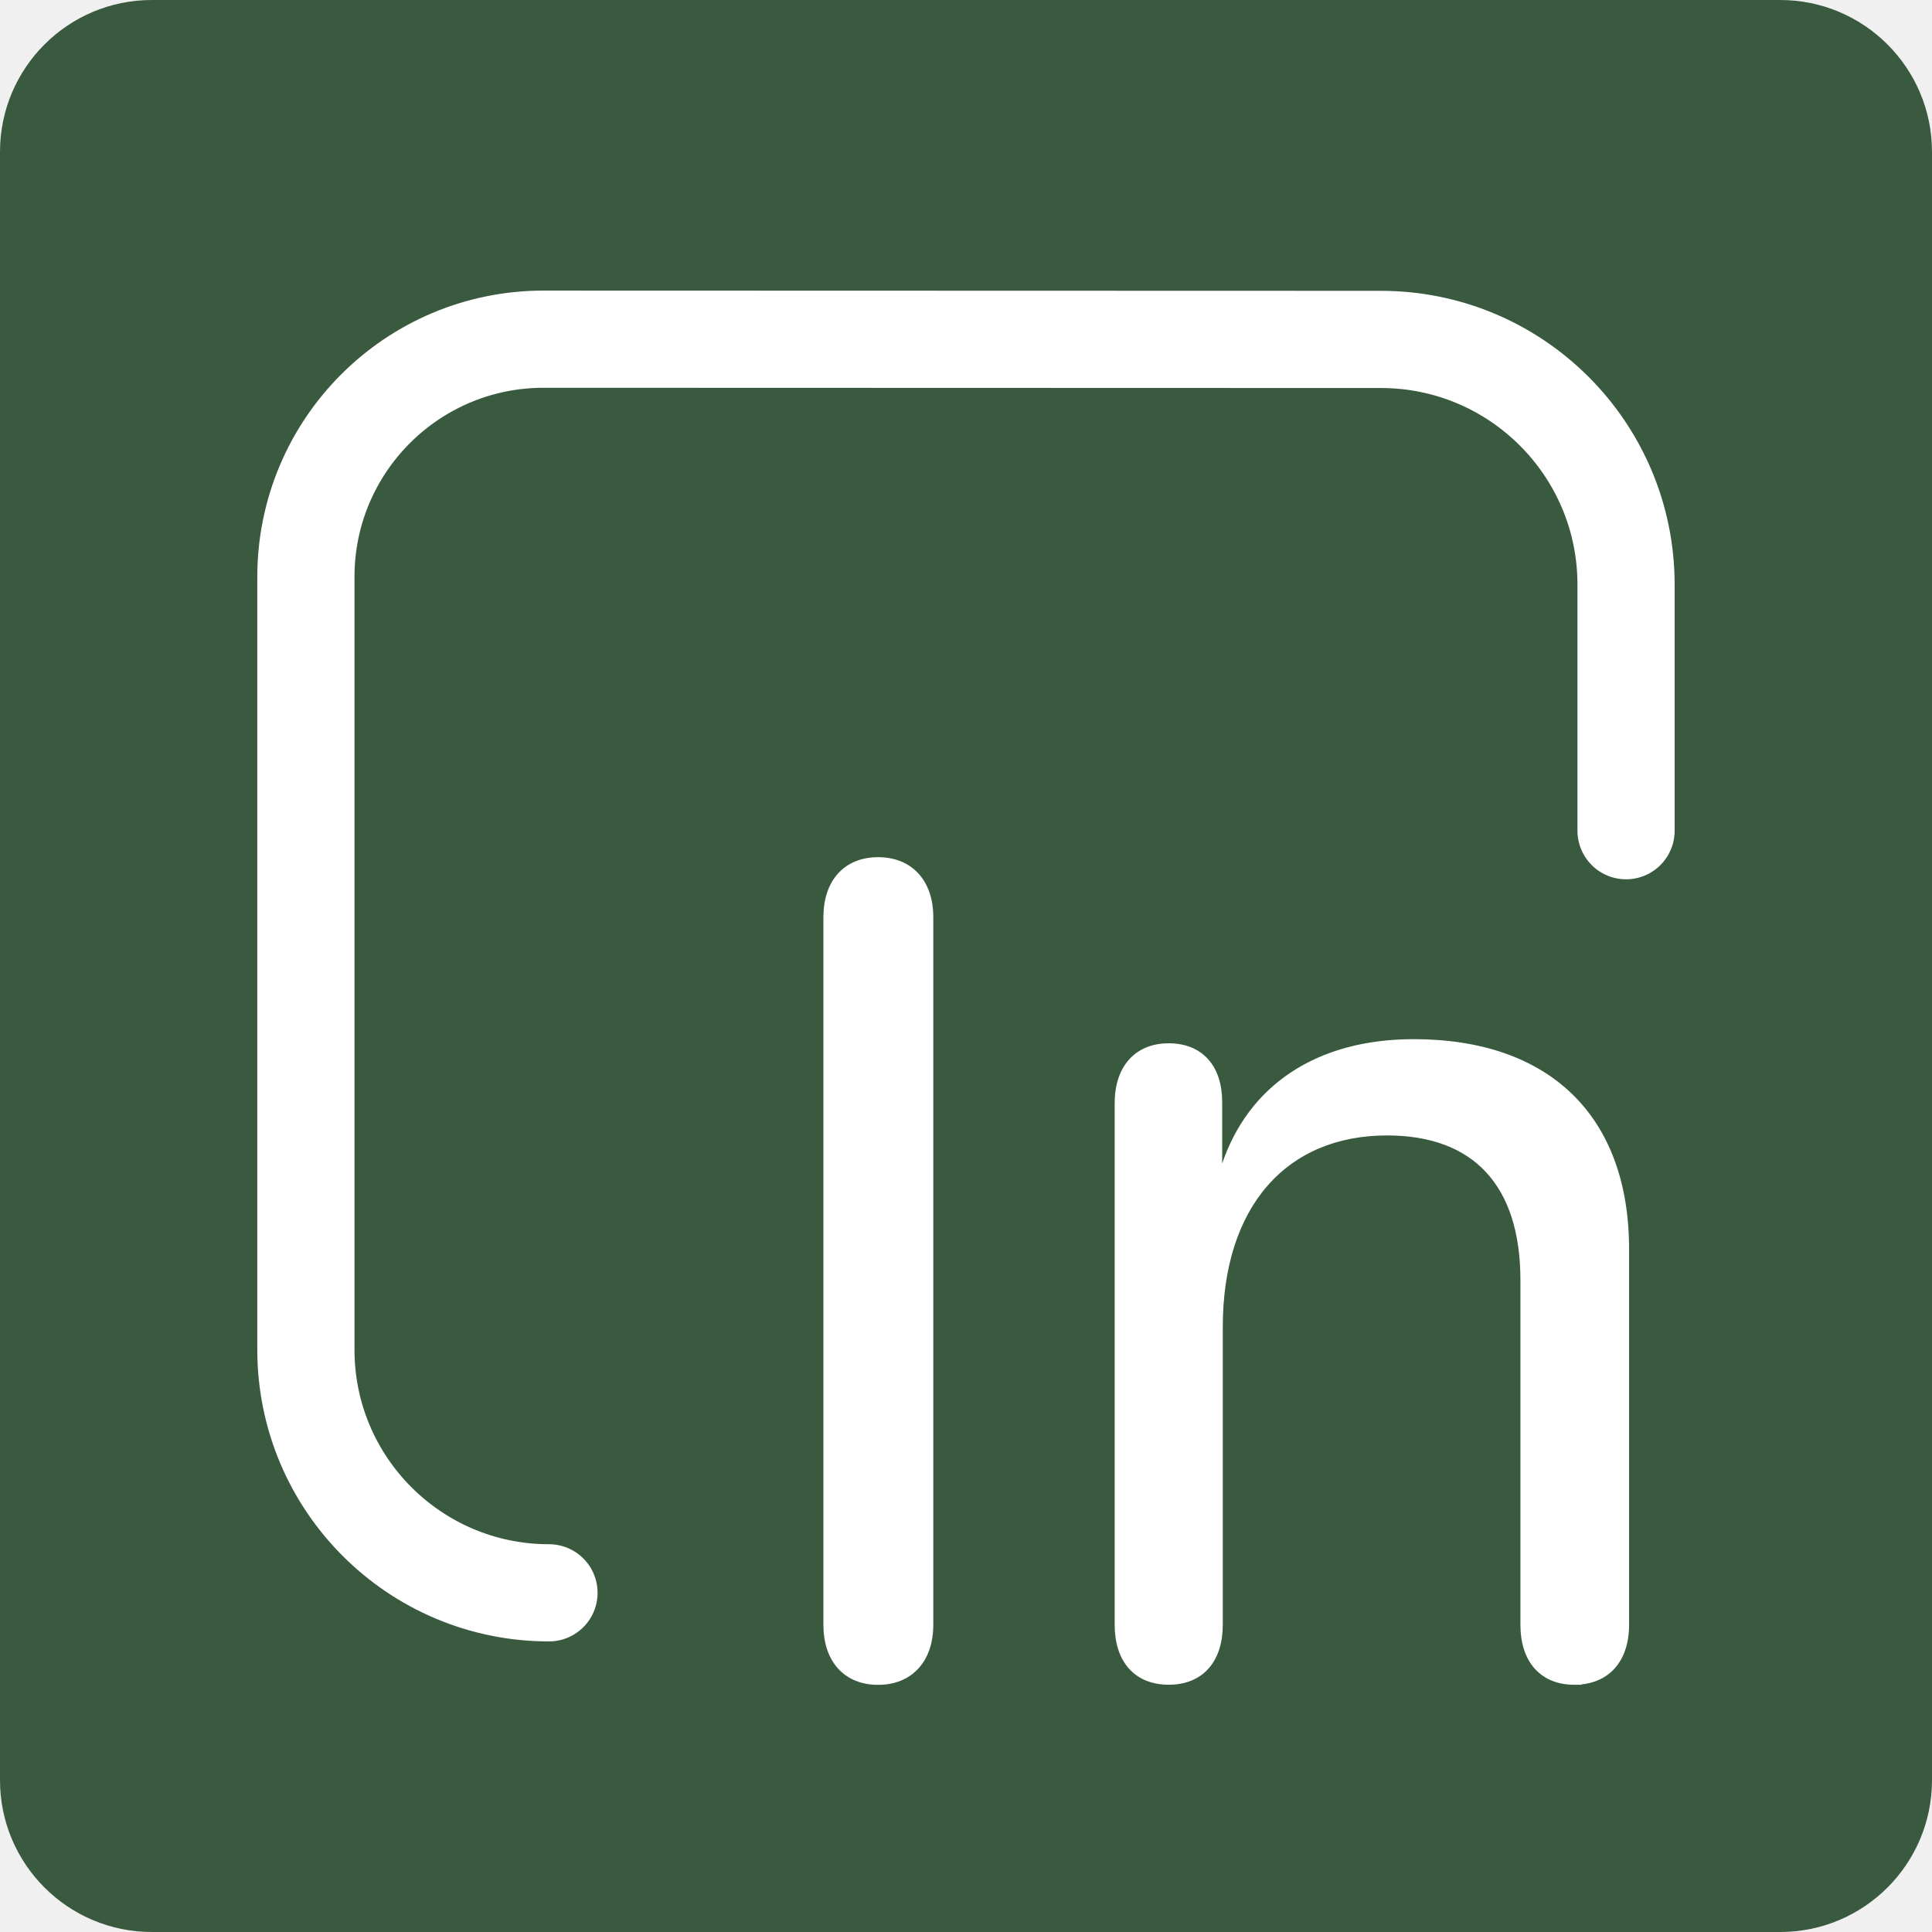
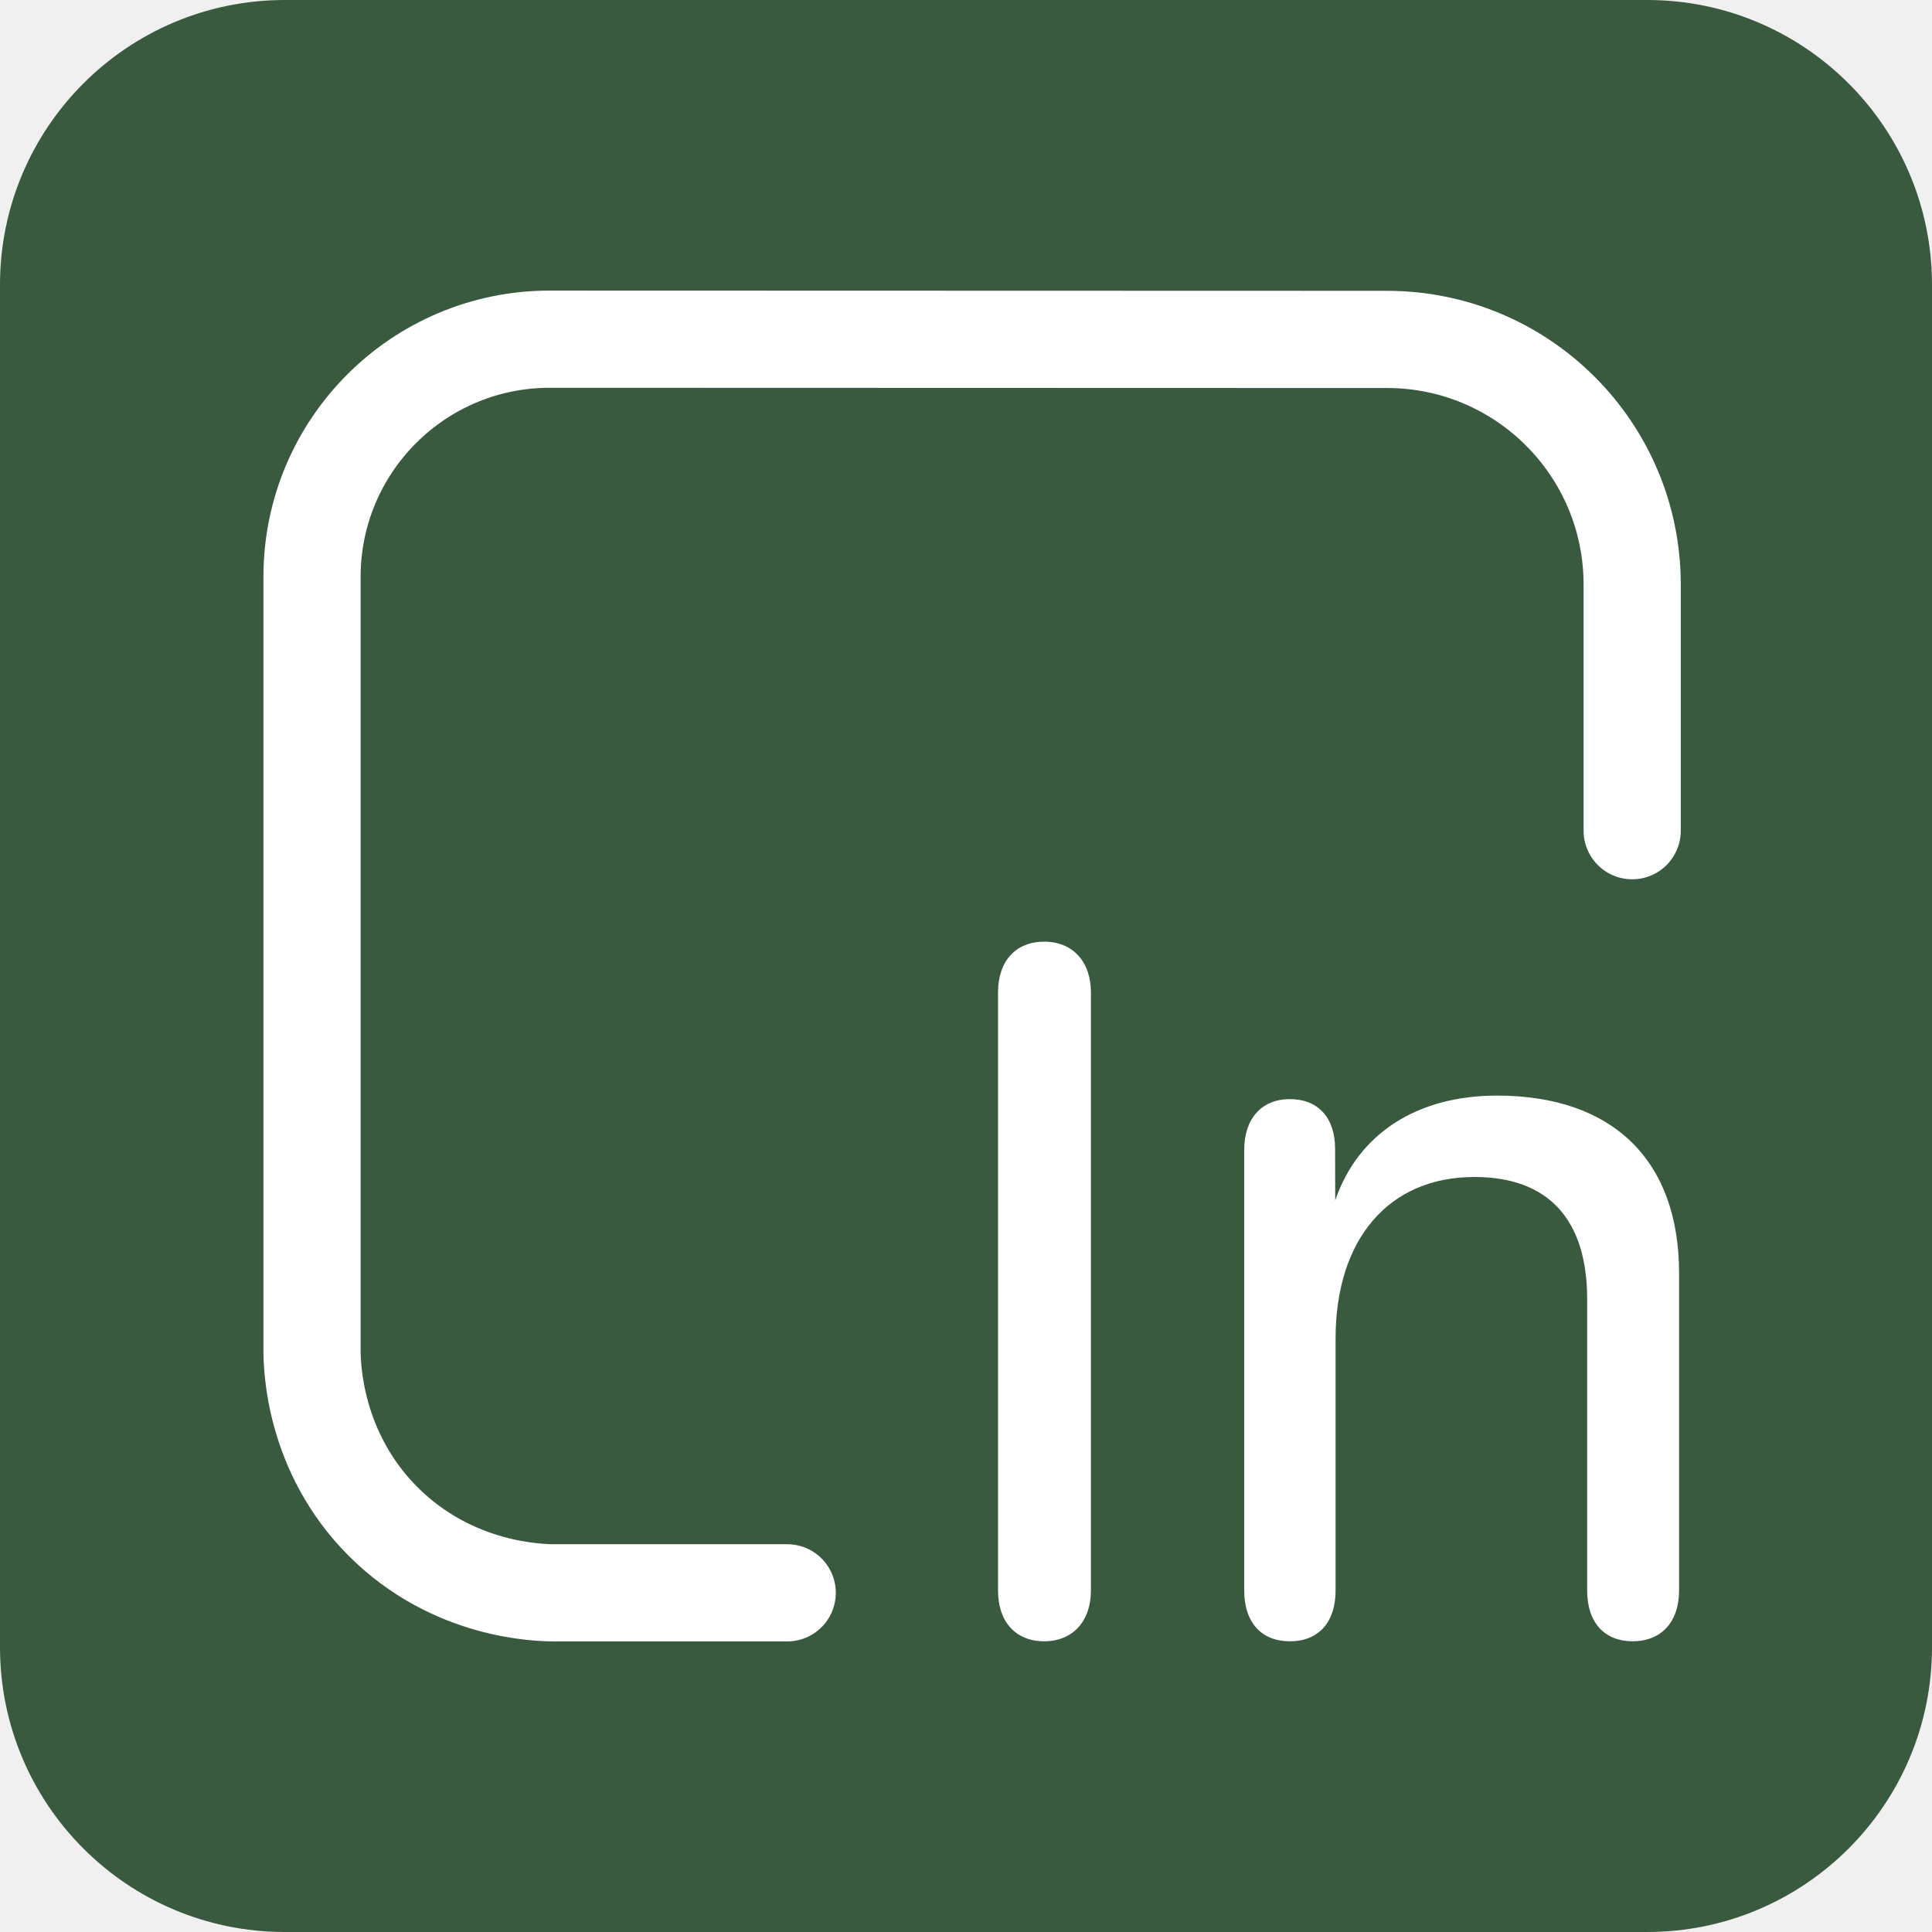
<svg xmlns="http://www.w3.org/2000/svg" id="Ebene_1" data-name="Ebene 1" viewBox="0 0 318.07 318.07">
  <defs>
    <style>
      .cls-1 {
+         fill: #fff;
+       }
+ 
+       .cls-2 {
        fill: #3a5a40;
      }

-       .cls-2 {
+       .cls-3 {
        fill: none;
+         stroke: #fff;
        stroke-linecap: round;
+         stroke-miterlimit: 10;
        stroke-width: 16px;
-       }
- 
-       .cls-2, .cls-3 {
-         stroke: #fff;
-         stroke-miterlimit: 10;
-       }
- 
-       .cls-3 {
-         fill: #fff;
      }
    </style>
  </defs>
-   <rect class="cls-1" width="318.07" height="318.07" rx="25" ry="25" />
+   <rect class="cls-2" width="318.07" height="318.07" rx="46.89" ry="46.89" />
  <g>
-     <path class="cls-3" d="M136.06,267.5v-116.5c0-5.76,3.22-9.38,8.5-9.38s8.59,3.61,8.59,9.38v116.5c0,5.76-3.32,9.38-8.59,9.38s-8.5-3.61-8.5-9.38Z" />
-     <path class="cls-3" d="M259.21,276.87c-5.27,0-8.4-3.52-8.4-9.38v-56.74c0-15.92-8.01-24.32-22.46-24.32-16.89,0-27.54,12.01-27.54,32.03v49.02c0,5.86-3.12,9.38-8.4,9.38s-8.4-3.52-8.4-9.38v-85.84c0-5.86,3.22-9.38,8.4-9.38s8.3,3.42,8.3,9.18v10.55h.88c4.3-12.99,15.43-20.41,31.15-20.41,22.17,0,34.96,12.5,34.96,34.08v61.82c0,5.86-3.22,9.38-8.5,9.38Z" />
+     <g>
+       <path class="cls-1" d="M164.73,261.87v-98.48c0-4.87,2.72-7.92,7.18-7.92s7.26,3.05,7.26,7.92v98.48c0,4.87-2.81,7.92-7.26,7.92s-7.18-3.05-7.18-7.92Z" />
+       <path class="cls-1" d="M171.91,270.21c-4.69,0-7.6-3.2-7.6-8.35v-98.48c0-5.15,2.91-8.35,7.6-8.35s7.69,3.28,7.69,8.35v98.48c0,5.07-3.02,8.35-7.69,8.35ZM171.91,155.89c-4.17,0-6.76,2.87-6.76,7.5v98.48c0,4.63,2.59,7.5,6.76,7.5s6.84-2.87,6.84-7.5v-98.48c0-4.63-2.62-7.5-6.84-7.5Z" />
+     </g>
+     <g>
+       <path class="cls-1" d="M268.82,269.79c-4.46,0-7.1-2.97-7.1-7.92v-47.96c0-13.46-6.77-20.55-18.99-20.55-14.28,0-23.28,10.15-23.28,27.08v41.44c0,4.95-2.64,7.92-7.1,7.92s-7.1-2.97-7.1-7.92v-72.56c0-4.95,2.72-7.92,7.1-7.92s7.02,2.89,7.02,7.76v8.92h.74c3.63-10.98,13.04-17.25,26.33-17.25,18.74,0,29.55,10.57,29.55,28.81v52.25c0,4.95-2.72,7.92-7.18,7.92Z" />
+       <path class="cls-1" d="M268.82,270.21c-4.71,0-7.52-3.12-7.52-8.35v-47.96c0-13.17-6.42-20.13-18.56-20.13-14.1,0-22.86,10.21-22.86,26.65v41.44c0,5.23-2.81,8.35-7.52,8.35s-7.52-3.12-7.52-8.35v-72.56c0-5.15,2.88-8.35,7.52-8.35s7.44,3.06,7.44,8.18l.02,8.49c3.76-10.97,13.45-17.25,26.64-17.25,19.05,0,29.97,10.65,29.97,29.23v52.25c0,5.15-2.91,8.35-7.6,8.35ZM242.74,192.93c12.52,0,19.41,7.45,19.41,20.98v47.96c0,4.7,2.5,7.5,6.68,7.5s6.76-2.8,6.76-7.5v-52.25c0-18.04-10.62-28.39-29.13-28.39-13.1,0-22.31,6.02-25.93,16.96l-.1.29h-1.47v-9.34c0-4.59-2.46-7.34-6.59-7.34s-6.68,2.8-6.68,7.5v72.56c0,4.7,2.5,7.5,6.68,7.5s6.68-2.8,6.68-7.5v-41.44c0-16.96,9.08-27.5,23.7-27.5Z" />
+     </g>
  </g>
-   <path class="cls-2" d="M90.38,262.23c-22.1,0-40.02-17.92-40.02-40.02v-127.24c0-21.61,17.52-39.13,39.13-39.13l137.85.04c22.29,0,40.36,18.07,40.36,40.36v40.52" />
+   <path class="cls-3" d="M129.6,262.23h-38.21c-2.67,0-16.84-.27-28.3-11.72s-11.72-25.63-11.72-28.3v-127.24c0-21.61,17.52-39.13,39.13-39.13l137.85.04c22.29,0,40.36,18.07,40.36,40.36v40.52" />
</svg>
